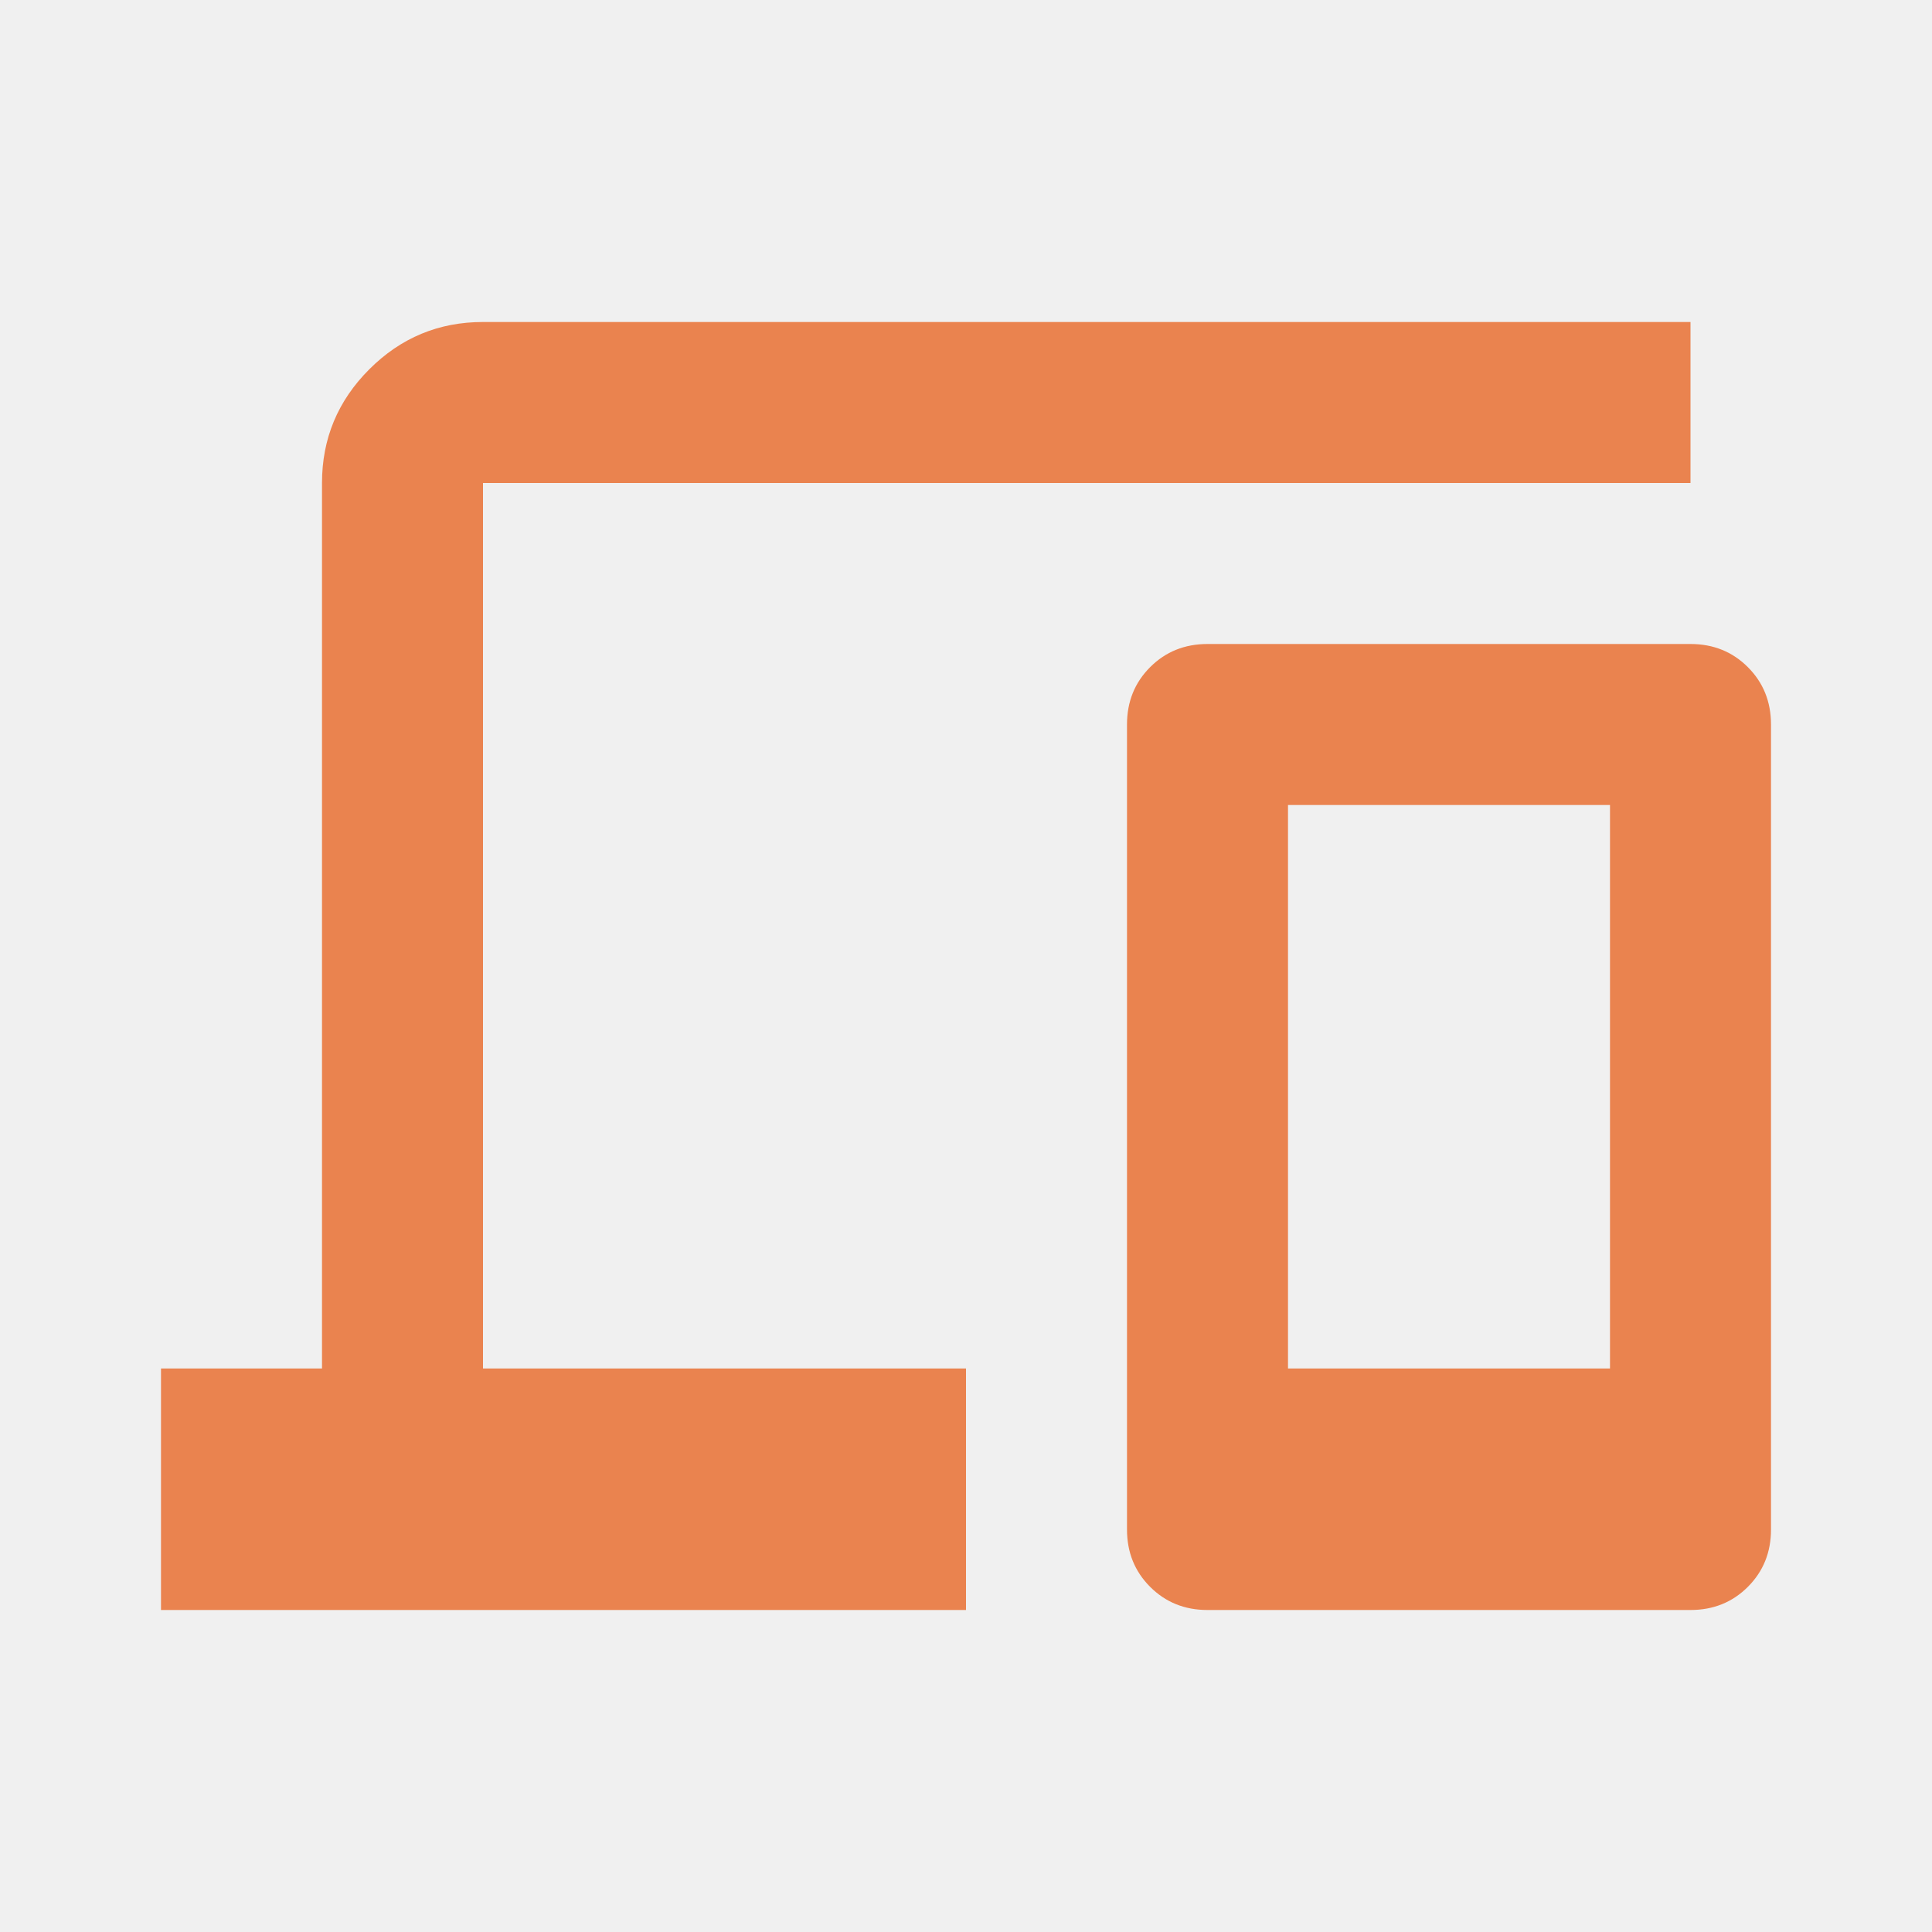
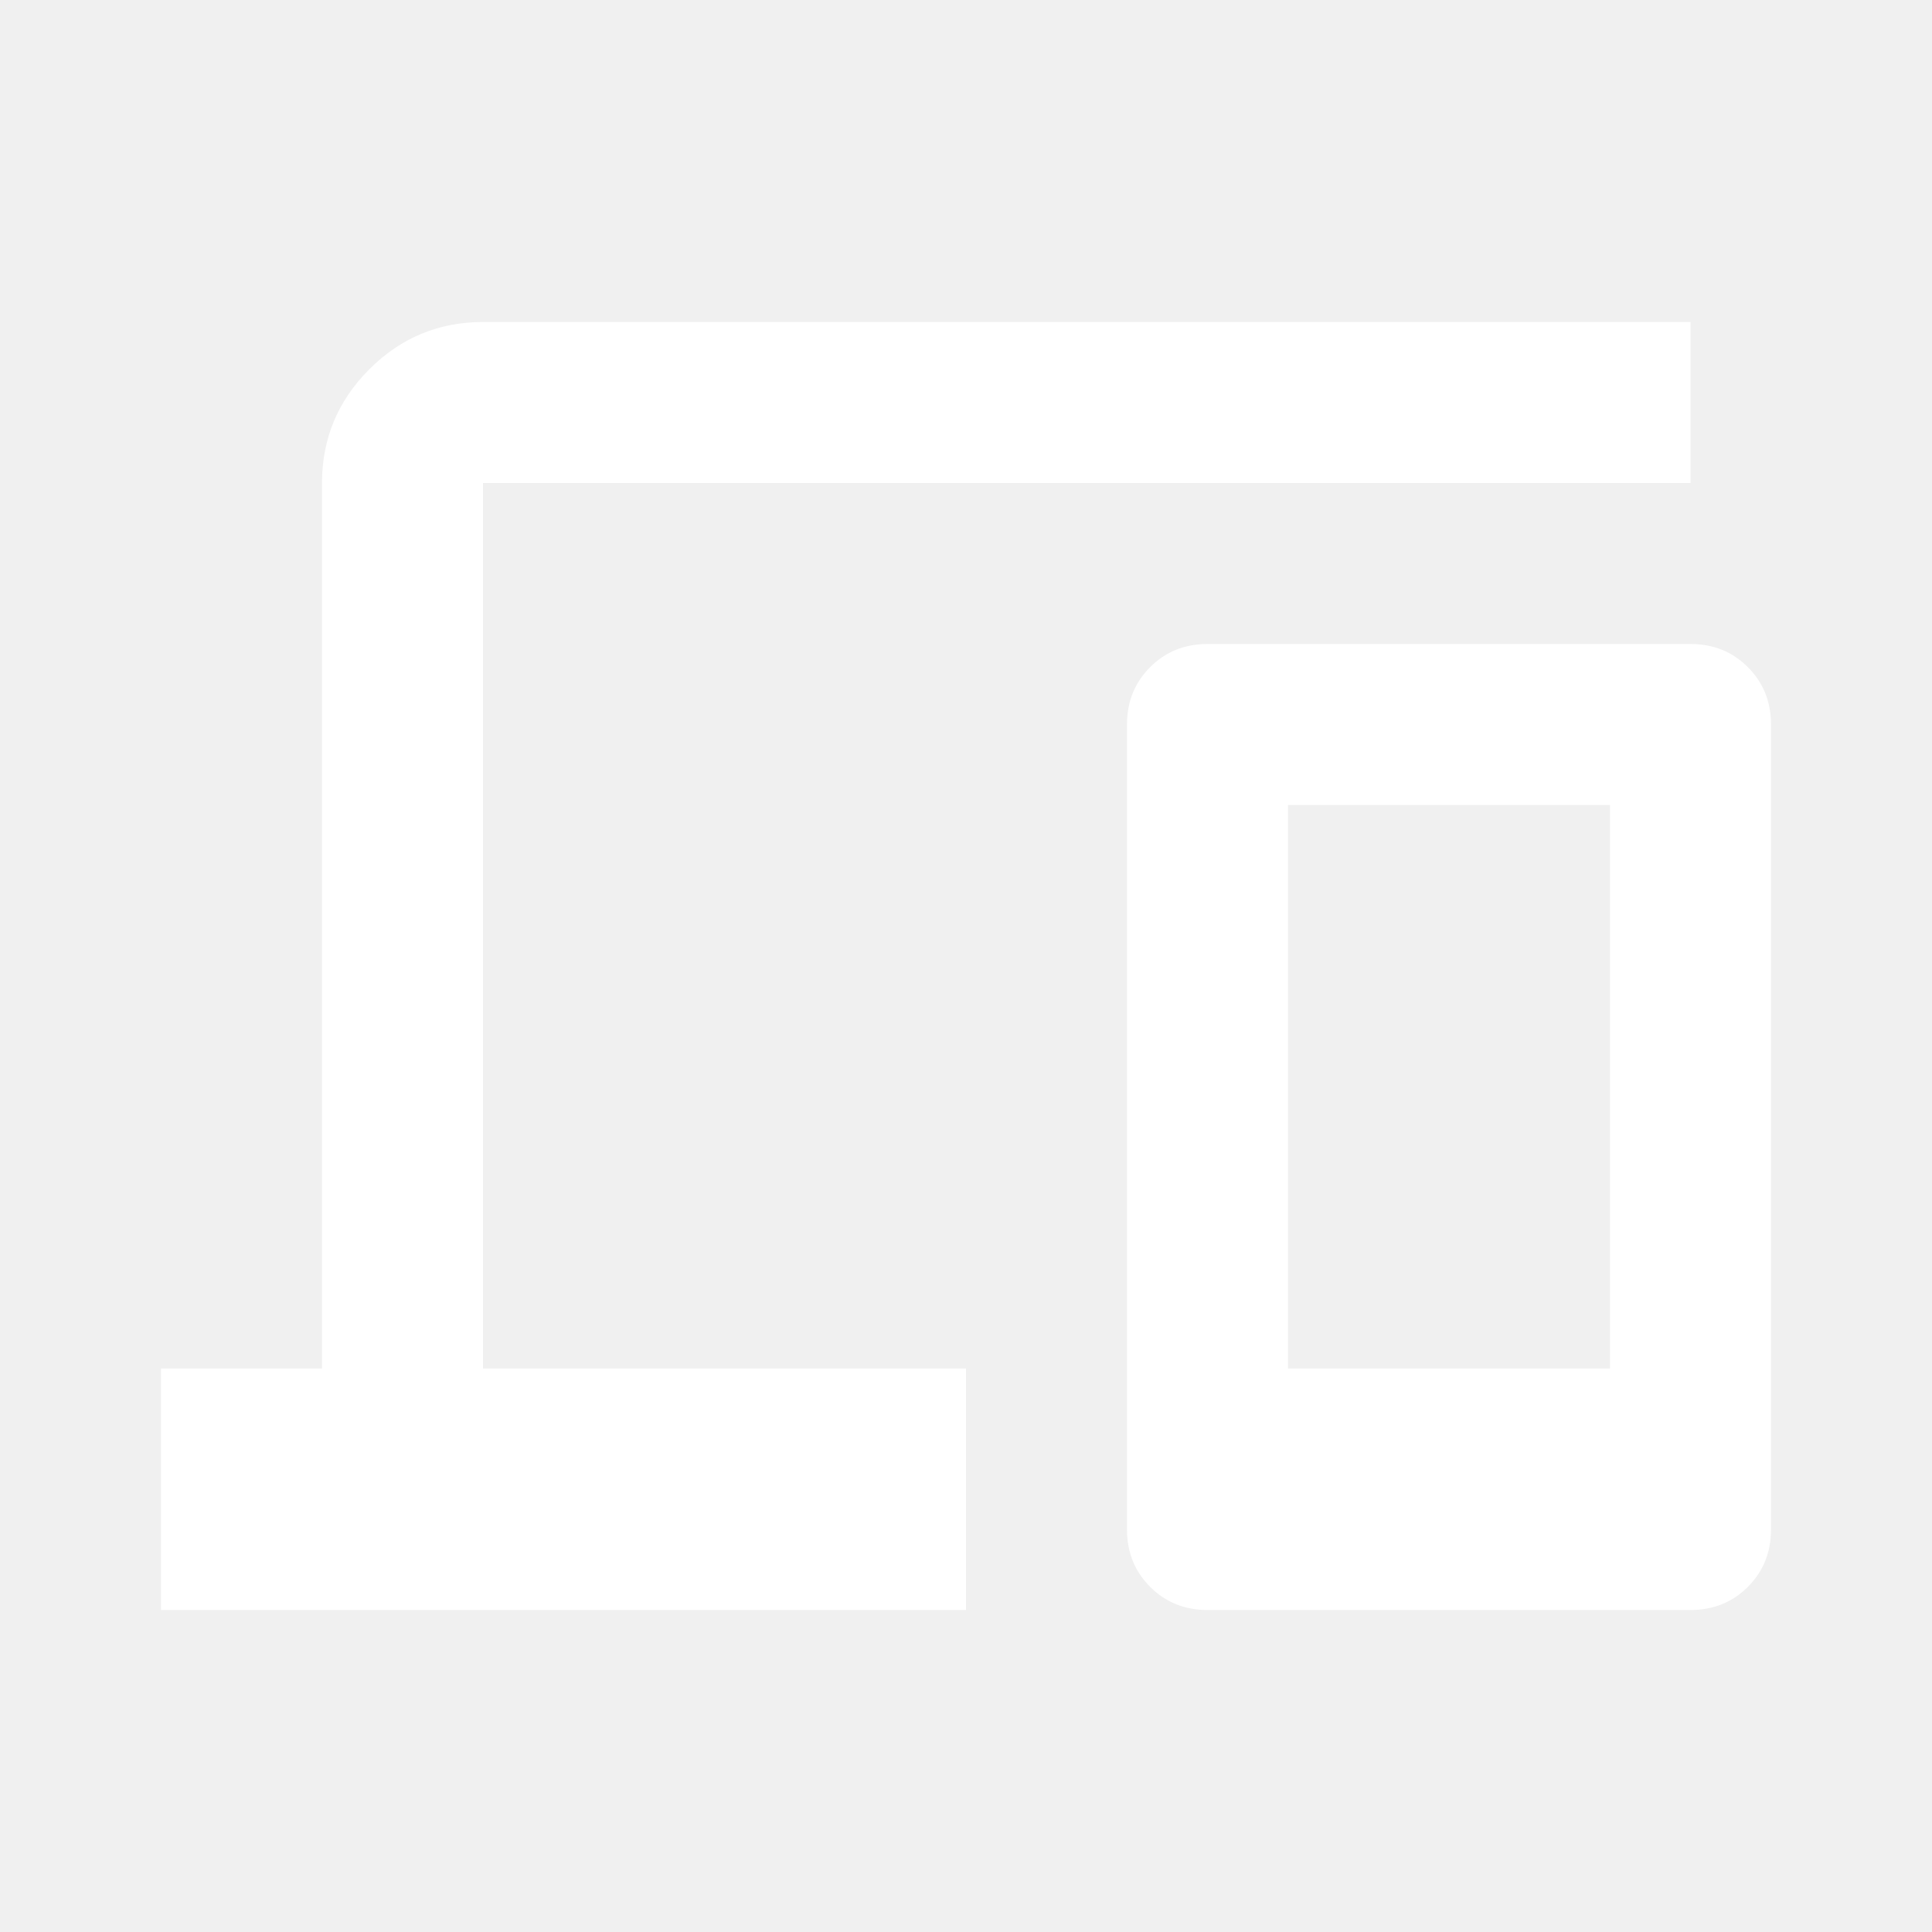
- <svg xmlns="http://www.w3.org/2000/svg" fill="#ea834f" height="24" viewBox="0 -960 960 960" width="24">
+ <svg xmlns="http://www.w3.org/2000/svg" fill="white" height="24" viewBox="0 -960 960 960" width="24">
  <path d="M80-160v-120h80v-440q0-33 23.5-56.5T240-800h600v80H240v440h240v120H80Zm520 0q-17 0-28.5-11.5T560-200v-400q0-17 11.5-28.5T600-640h240q17 0 28.5 11.5T880-600v400q0 17-11.5 28.5T840-160H600Zm40-120h160v-280H640v280Zm0 0h160-160Z" />
</svg>
